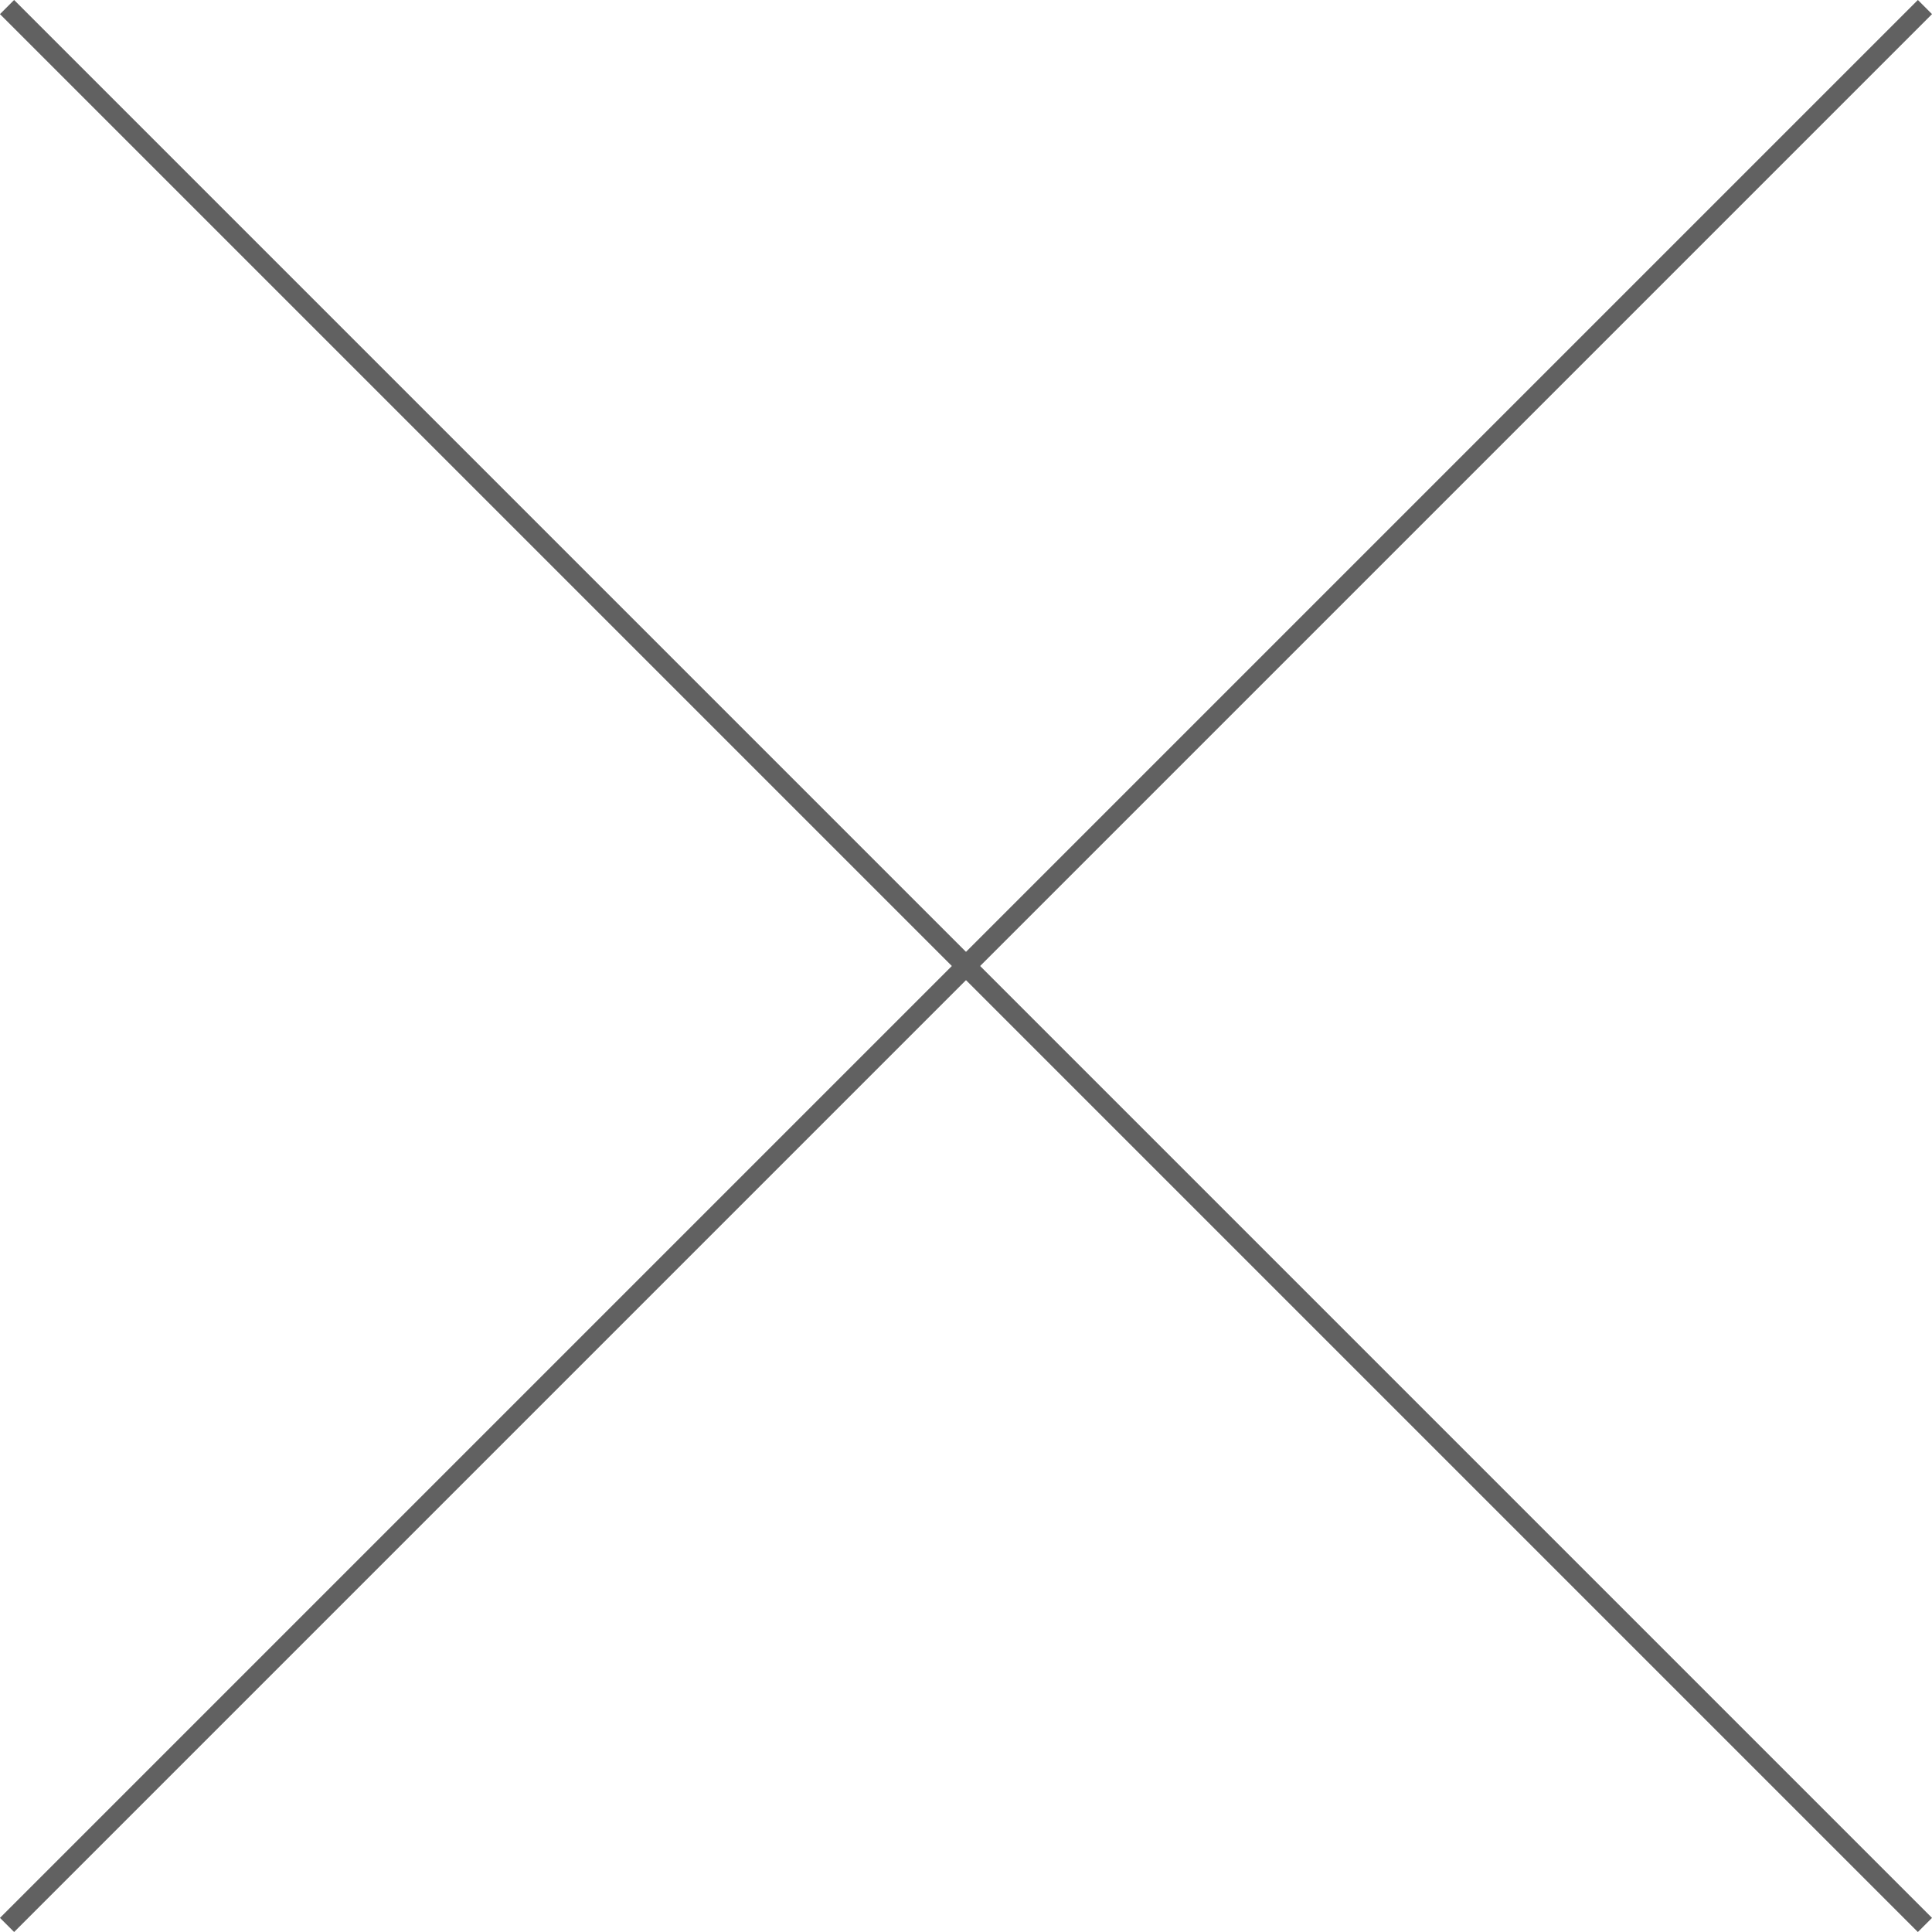
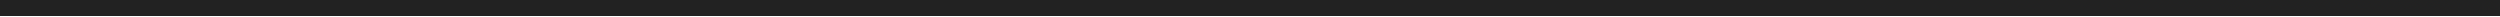
- <svg xmlns="http://www.w3.org/2000/svg" id="Layer_1" data-name="Layer 1" viewBox="0 0 311.99 311.99">
+ <svg xmlns="http://www.w3.org/2000/svg" id="Layer_1" data-name="Layer 1" viewBox="0 0 312.36 2">
  <defs>
-     <style>.cls-1{fill:#616161;}</style>
+     <style>.cls-1{fill:#212121;}</style>
  </defs>
-   <rect class="cls-1" x="408.7" y="442.75" width="438" height="3.23" transform="translate(285.63 914.06) rotate(-135)" />
-   <rect class="cls-1" x="408.7" y="442.75" width="438" height="3.23" transform="translate(-602.07 285.63) rotate(-45)" />
+   <rect class="cls-1" width="312.36" height="2" />
</svg>
